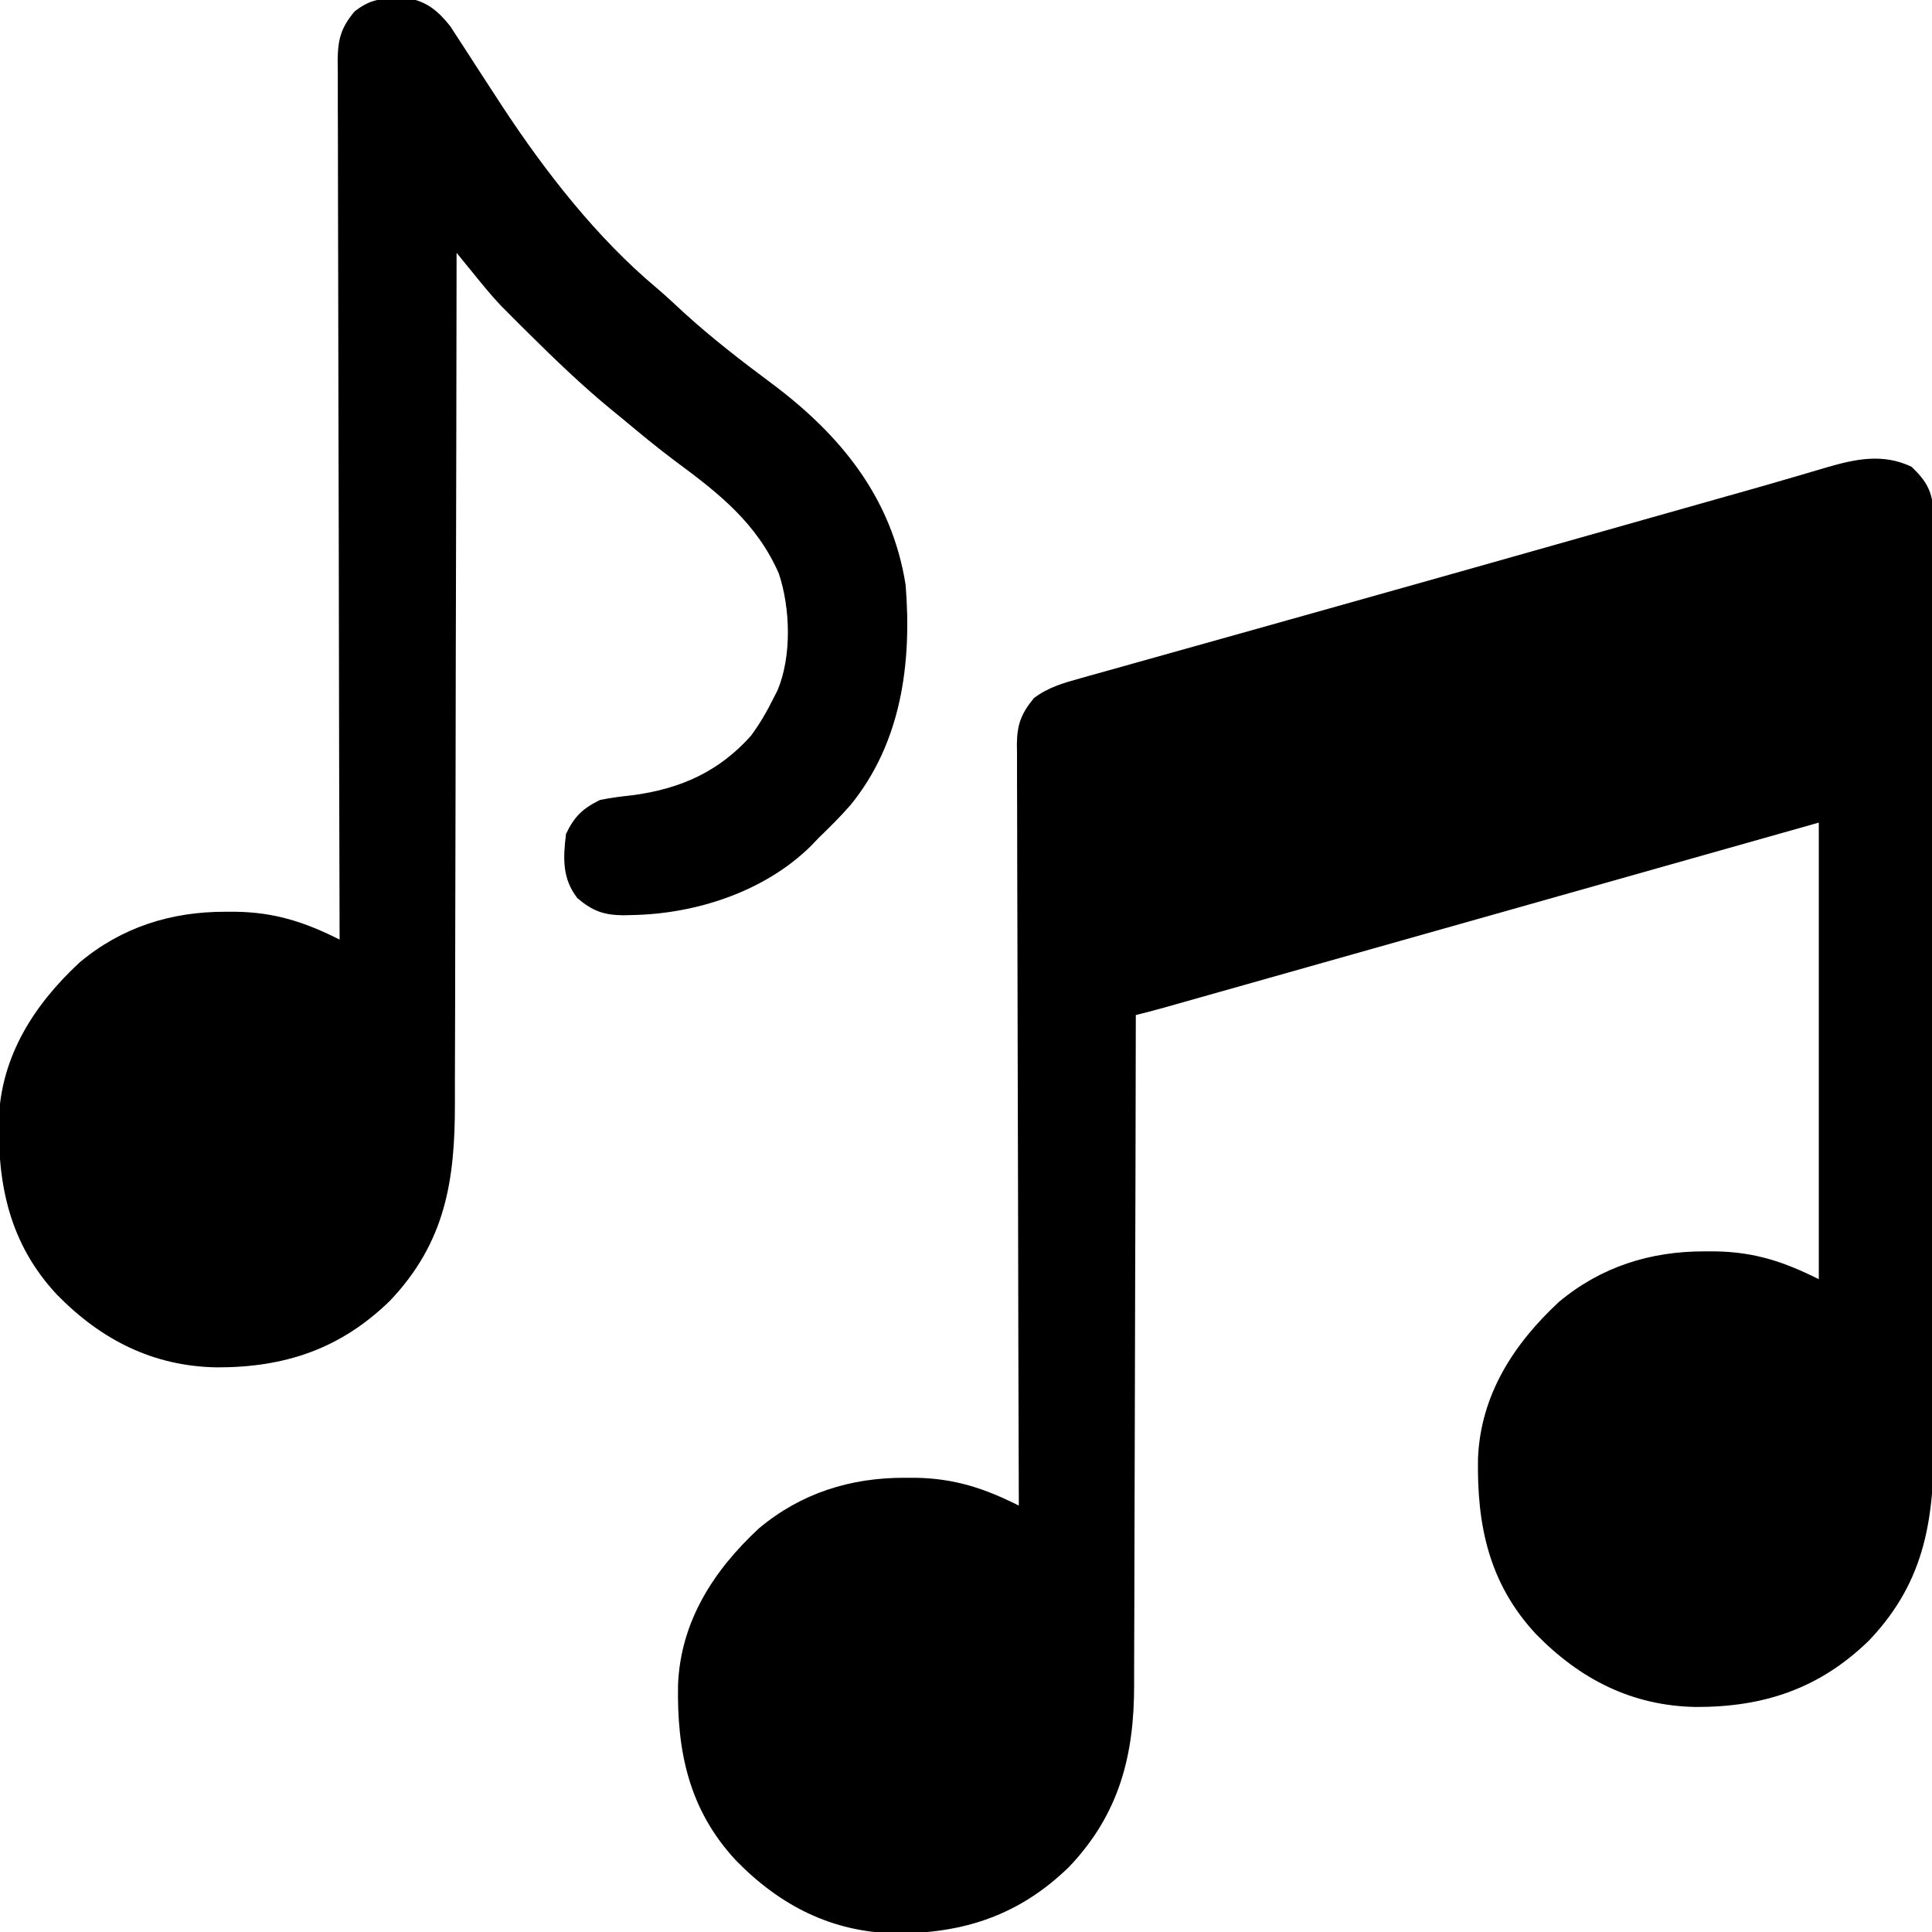
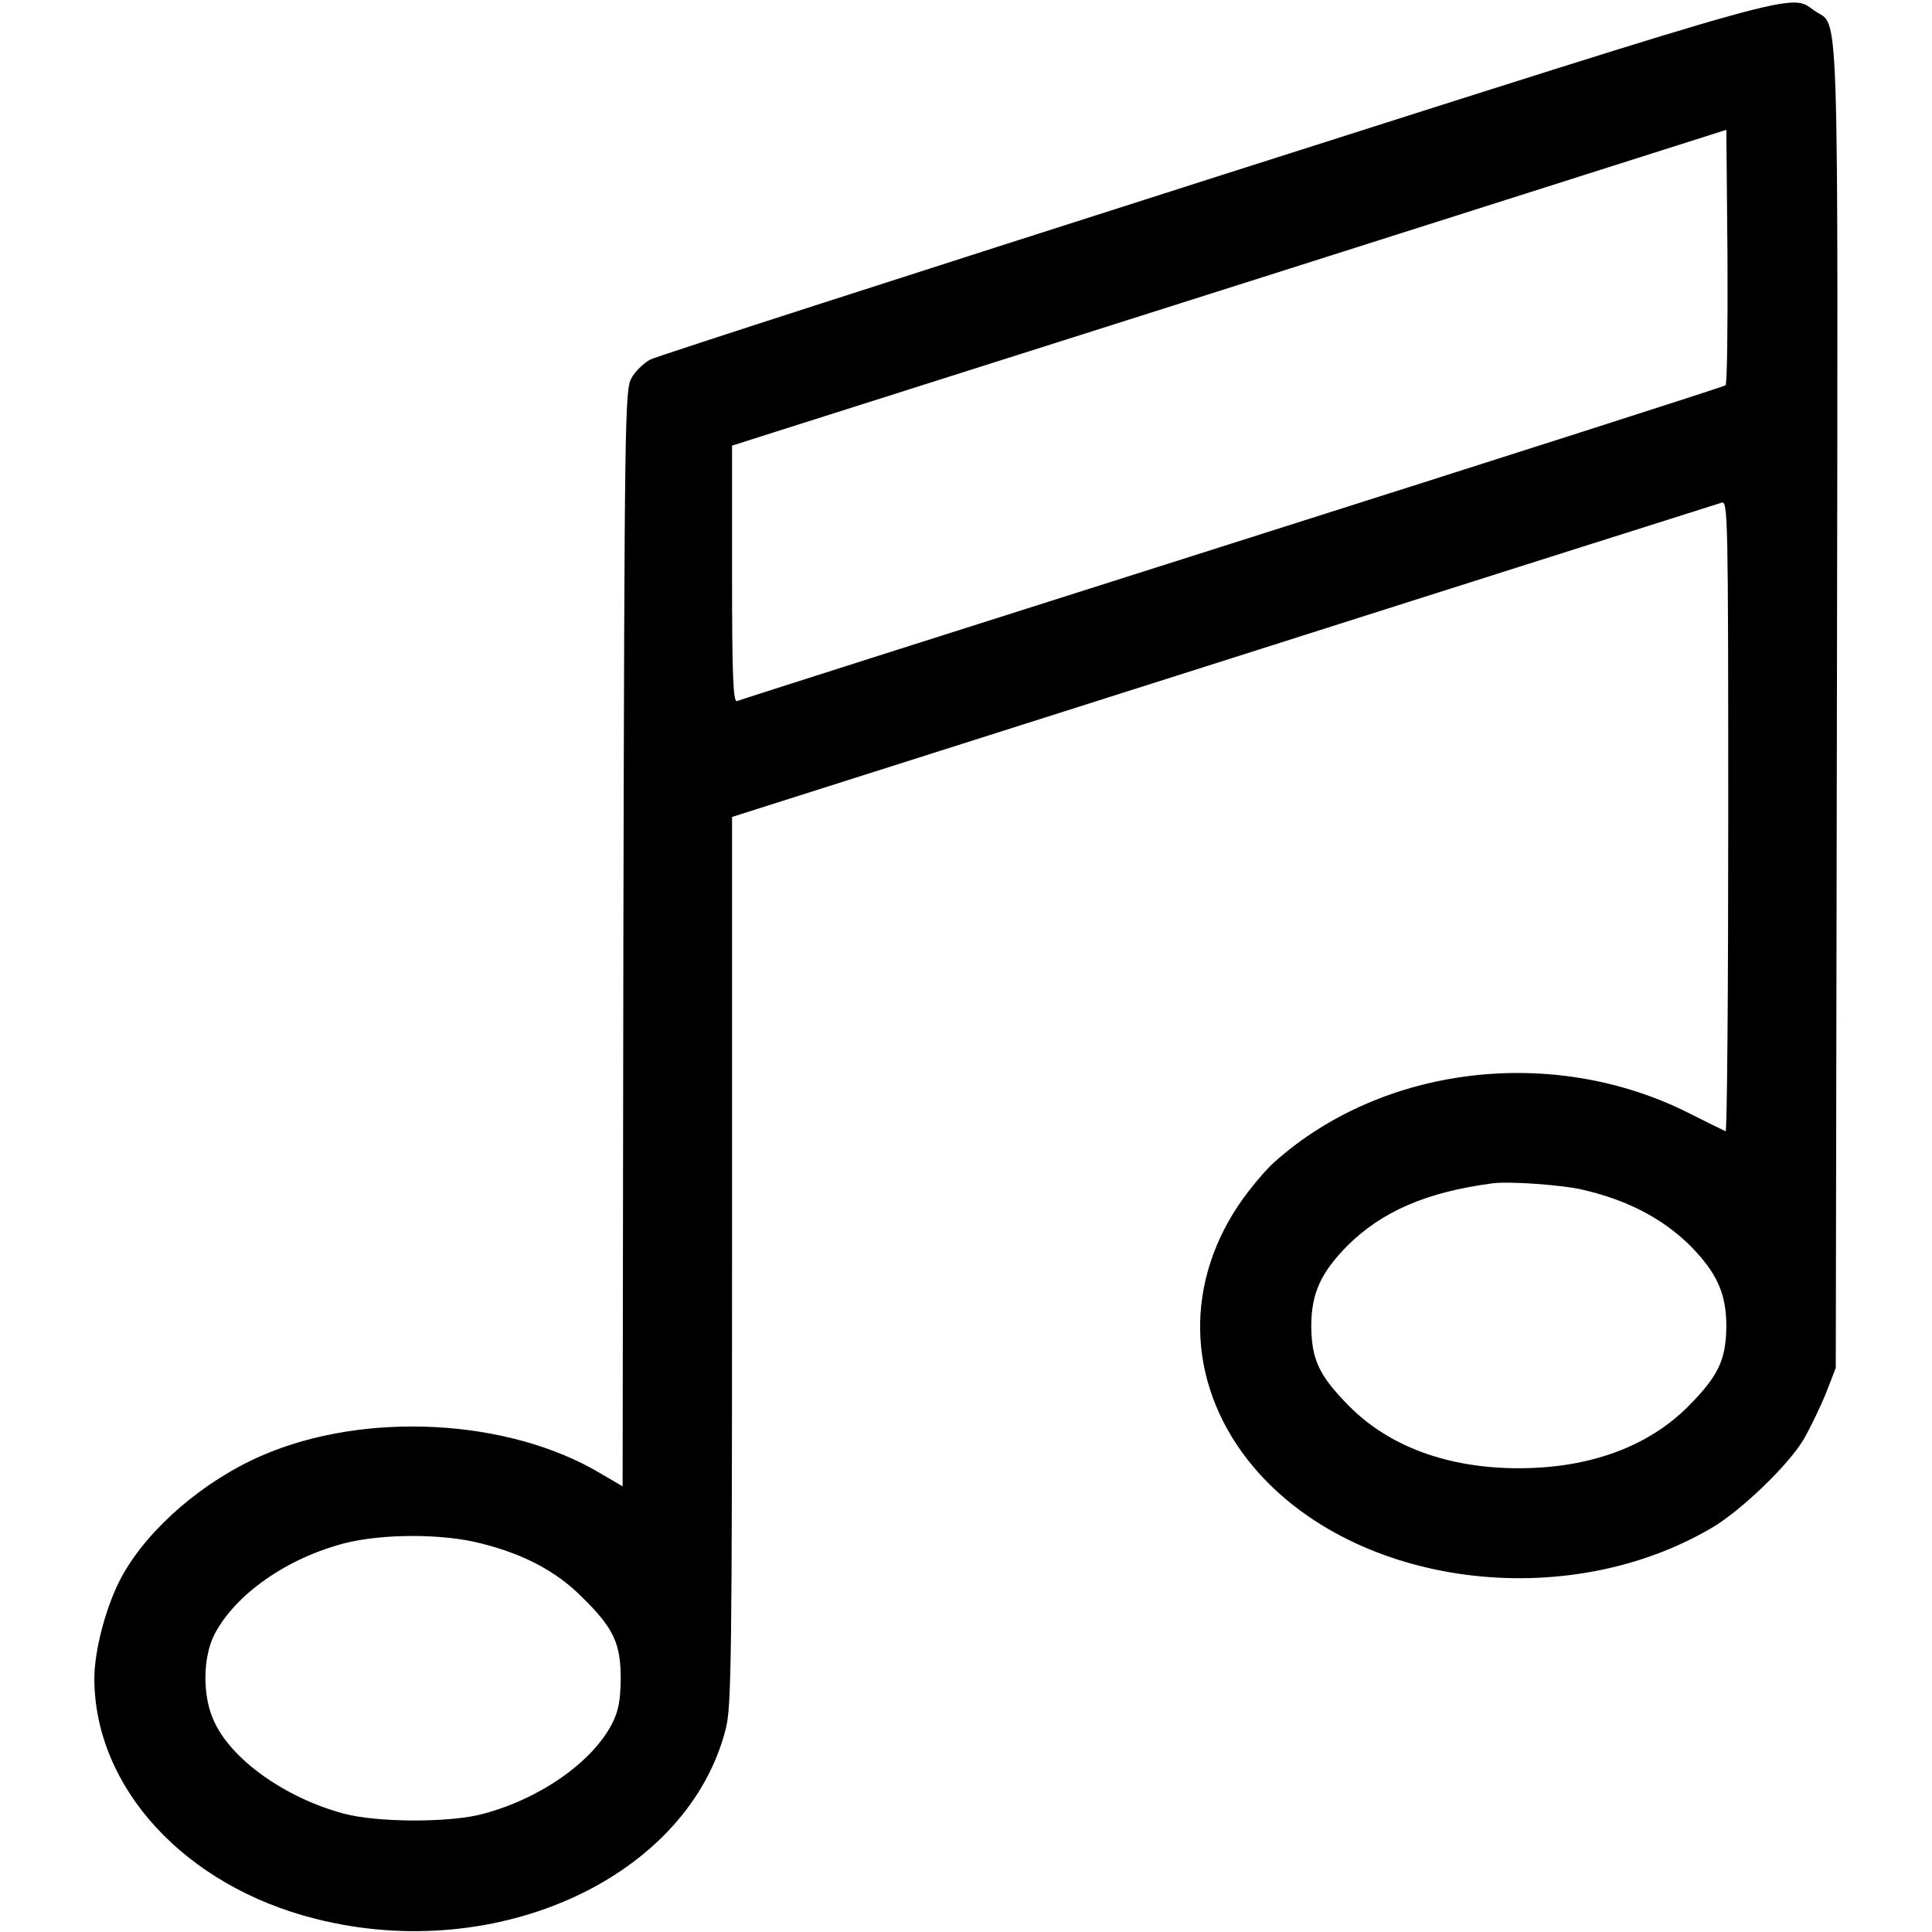
- <svg xmlns="http://www.w3.org/2000/svg" version="1.1" width="512" height="512">
-   <path d="M0 0 C3.999 3.794 5.595 6.618 5.818 12.139 C5.836 14.144 5.837 16.148 5.825 18.152 C5.833 19.811 5.833 19.811 5.841 21.503 C5.856 25.217 5.849 28.929 5.842 32.643 C5.847 35.302 5.854 37.961 5.862 40.621 C5.88 47.101 5.88 53.581 5.875 60.061 C5.871 65.332 5.873 70.603 5.878 75.874 C5.879 76.625 5.879 77.375 5.88 78.148 C5.882 79.673 5.883 81.198 5.885 82.722 C5.899 97.026 5.893 111.329 5.882 125.633 C5.872 138.699 5.885 151.765 5.909 164.831 C5.933 178.259 5.943 191.688 5.936 205.116 C5.932 212.65 5.935 220.184 5.952 227.718 C5.967 234.136 5.967 240.554 5.95 246.973 C5.942 250.243 5.941 253.513 5.955 256.784 C6.034 278.007 4.069 294.951 -11.223 311.031 C-24.372 323.851 -39.166 328.735 -57.195 328.678 C-74.099 328.371 -87.853 321.323 -99.562 309.312 C-112.028 295.883 -115.196 280.418 -114.875 262.75 C-114.184 245.993 -105.446 232.486 -93.441 221.344 C-82.28 212.005 -69.21 207.914 -54.875 207.938 C-53.423 207.939 -53.423 207.939 -51.941 207.94 C-41.596 208.11 -33.84 210.674 -24.562 215.312 C-24.562 175.382 -24.562 135.452 -24.562 94.312 C-44.703 100.005 -44.703 100.005 -65.25 105.812 C-73.65 108.186 -82.049 110.56 -90.449 112.934 C-91.497 113.23 -92.546 113.526 -93.626 113.831 C-98.019 115.073 -102.413 116.314 -106.806 117.556 C-113.229 119.371 -119.652 121.186 -126.075 123.001 C-136.084 125.829 -146.094 128.658 -156.104 131.485 C-160.795 132.811 -165.486 134.136 -170.177 135.462 C-174.575 136.705 -178.973 137.947 -183.371 139.189 C-184.98 139.644 -186.59 140.099 -188.199 140.554 C-190.388 141.172 -192.577 141.791 -194.766 142.408 C-195.989 142.754 -197.213 143.1 -198.474 143.456 C-200.831 144.11 -203.188 144.726 -205.562 145.312 C-205.564 146.3 -205.565 147.288 -205.567 148.306 C-205.604 172.378 -205.663 196.45 -205.746 220.522 C-205.786 232.164 -205.819 243.805 -205.833 255.446 C-205.847 265.596 -205.874 275.747 -205.917 285.897 C-205.94 291.268 -205.955 296.639 -205.954 302.01 C-205.954 307.074 -205.972 312.137 -206.004 317.2 C-206.012 319.051 -206.014 320.901 -206.008 322.752 C-205.959 341.487 -209.957 357.082 -223.223 371.031 C-236.372 383.851 -251.166 388.735 -269.195 388.678 C-286.099 388.371 -299.853 381.323 -311.562 369.312 C-324.028 355.883 -327.196 340.418 -326.875 322.75 C-326.184 305.993 -317.446 292.486 -305.441 281.344 C-294.28 272.005 -281.21 267.914 -266.875 267.938 C-265.423 267.939 -265.423 267.939 -263.941 267.94 C-253.668 268.109 -245.73 270.696 -236.562 275.312 C-236.566 274.246 -236.57 273.18 -236.574 272.081 C-236.662 246.142 -236.728 220.203 -236.77 194.264 C-236.79 181.72 -236.819 169.176 -236.864 156.632 C-236.904 145.7 -236.93 134.768 -236.939 123.836 C-236.944 118.046 -236.956 112.257 -236.985 106.468 C-237.013 101.019 -237.021 95.571 -237.015 90.123 C-237.016 88.122 -237.024 86.122 -237.039 84.122 C-237.059 81.391 -237.054 78.661 -237.044 75.931 C-237.055 75.139 -237.067 74.347 -237.079 73.531 C-237.023 68.349 -235.957 65.441 -232.562 61.312 C-228.792 58.454 -224.627 57.265 -220.121 56.03 C-219.38 55.82 -218.638 55.61 -217.875 55.394 C-215.395 54.695 -212.912 54.006 -210.43 53.316 C-208.644 52.815 -206.859 52.313 -205.074 51.81 C-201.222 50.726 -197.369 49.647 -193.515 48.572 C-187.387 46.862 -181.263 45.142 -175.138 43.421 C-168.687 41.608 -162.236 39.796 -155.784 37.987 C-133.22 31.662 -110.672 25.285 -88.125 18.902 C-81.734 17.093 -75.342 15.286 -68.951 13.479 C-65.933 12.626 -62.916 11.772 -59.898 10.919 C-58.038 10.393 -56.177 9.867 -54.316 9.341 C-52.579 8.85 -50.842 8.359 -49.105 7.867 C-47.436 7.395 -45.766 6.923 -44.096 6.453 C-39.679 5.206 -35.27 3.937 -30.867 2.641 C-29.923 2.365 -28.978 2.089 -28.005 1.805 C-26.2 1.277 -24.398 0.744 -22.597 0.206 C-14.801 -2.066 -7.584 -3.592 0 0 Z " fill="#000000" transform="translate(506.5625,123.6875)" />
-   <path d="M0 0 C0.999 -0.019 1.998 -0.039 3.027 -0.059 C8.169 0.782 11.256 3.413 14.437 7.455 C15.205 8.619 15.962 9.79 16.707 10.969 C17.328 11.916 17.328 11.916 17.962 12.883 C19.277 14.894 20.577 16.915 21.875 18.938 C23.584 21.577 25.3 24.212 27.02 26.844 C27.44 27.489 27.861 28.133 28.295 28.798 C39.549 45.907 53.217 63.459 68.992 76.68 C71.462 78.776 73.815 80.981 76.188 83.188 C83.568 89.916 91.446 96.012 99.457 101.969 C117.781 115.646 131.392 132.25 135.062 155.438 C136.741 176.127 133.959 197.27 120.414 213.832 C117.775 216.858 114.951 219.65 112.062 222.438 C111.356 223.175 110.65 223.912 109.922 224.672 C97.634 236.773 79.412 242.648 62.5 242.938 C61.75 242.956 61 242.975 60.227 242.994 C55.095 242.934 52.075 241.879 48.062 238.438 C44.006 233.215 44.289 227.784 45.062 221.438 C47.25 216.818 49.525 214.658 54.062 212.438 C57.06 211.801 60.083 211.479 63.125 211.125 C75.527 209.398 85.573 204.92 94.062 195.438 C96.413 192.246 98.312 188.99 100.062 185.438 C100.403 184.776 100.743 184.115 101.094 183.434 C104.92 174.381 104.537 161.571 101.438 152.375 C95.576 139.044 85.558 131.158 74.059 122.676 C69.258 119.089 64.66 115.279 60.062 111.438 C59.052 110.614 58.041 109.79 57 108.941 C49.367 102.64 42.268 95.852 35.25 88.875 C34.379 88.013 33.508 87.151 32.61 86.263 C31.763 85.412 30.916 84.56 30.043 83.684 C29.299 82.938 28.556 82.192 27.79 81.424 C25.17 78.66 22.797 75.702 20.392 72.751 C19.581 71.757 18.771 70.763 17.935 69.739 C17.317 68.979 16.699 68.22 16.062 67.438 C16.061 68.693 16.06 69.949 16.058 71.243 C16.022 101.092 15.966 130.941 15.885 160.79 C15.875 164.469 15.865 168.147 15.855 171.826 C15.852 172.924 15.852 172.924 15.849 174.045 C15.818 185.883 15.801 197.721 15.789 209.559 C15.777 221.717 15.749 233.874 15.708 246.032 C15.683 253.527 15.669 261.021 15.671 268.516 C15.671 274.275 15.65 280.034 15.621 285.792 C15.613 288.146 15.611 290.5 15.617 292.853 C15.659 313.29 13.082 329.719 -1.598 345.156 C-14.747 357.976 -29.541 362.86 -47.57 362.803 C-64.474 362.496 -78.228 355.448 -89.938 343.438 C-102.403 330.008 -105.571 314.543 -105.25 296.875 C-104.559 280.118 -95.821 266.611 -83.816 255.469 C-72.655 246.13 -59.585 242.039 -45.25 242.062 C-43.798 242.064 -43.798 242.064 -42.316 242.065 C-32.043 242.234 -24.105 244.821 -14.938 249.438 C-14.941 248.206 -14.945 246.975 -14.949 245.706 C-15.035 216.477 -15.101 187.249 -15.142 158.02 C-15.147 154.423 -15.152 150.825 -15.157 147.228 C-15.158 146.512 -15.159 145.796 -15.16 145.058 C-15.178 133.461 -15.209 121.864 -15.246 110.267 C-15.284 98.368 -15.306 86.469 -15.314 74.57 C-15.319 67.886 -15.331 61.203 -15.36 54.519 C-15.388 48.23 -15.396 41.941 -15.39 35.652 C-15.391 33.343 -15.399 31.033 -15.414 28.723 C-15.434 25.572 -15.429 22.422 -15.419 19.27 C-15.43 18.354 -15.442 17.438 -15.454 16.494 C-15.402 10.98 -14.635 7.802 -10.938 3.438 C-7.306 0.617 -4.561 0.006 0 0 Z " fill="#000000" transform="translate(104.9375,-0.4375)" />
+ <svg xmlns="http://www.w3.org/2000/svg" version="1.0" width="512pt" height="512pt" viewBox="0 0 512 512" preserveAspectRatio="xMidYMid meet">
+   <g transform="translate(0,512) scale(0.1,-0.1)" fill="#000000" stroke="none">
+     <path d="M3225 4652 c-808 -258 -1485 -476 -1502 -485 -18 -10 -41 -32 -50 -50 -17 -30 -18 -118 -21 -1484 l-2 -1452 -58 34 c-244 146 -625 166 -897 48 -155 -67 -300 -192 -370 -317 -42 -75 -75 -197 -75 -275 1 -289 240 -549 586 -636 484 -123 990 112 1088 506 14 58 16 188 16 1240 l0 1174 1303 414 c716 228 1310 416 1320 419 16 4 17 -40 17 -833 0 -460 -3 -835 -7 -833 -5 2 -51 25 -103 51 -357 177 -806 123 -1092 -132 -26 -23 -69 -75 -96 -115 -149 -223 -133 -489 41 -695 268 -316 826 -389 1215 -159 76 45 200 164 241 232 18 31 45 87 60 124 l26 67 3 1753 c3 1940 7 1796 -60 1844 -65 46 -8 62 -1583 -440z m1348 -553 c-5 -4 -593 -192 -1308 -419 -715 -227 -1306 -415 -1312 -418 -10 -3 -13 68 -13 337 l0 340 113 36 c61 19 654 208 1317 418 l1205 383 3 -335 c1 -184 -1 -338 -5 -342z m-383 -2131 c121 -27 216 -77 289 -149 71 -72 96 -127 96 -214 -1 -89 -21 -131 -100 -211 -107 -108 -263 -165 -450 -165 -187 0 -343 57 -450 165 -79 80 -99 122 -100 211 0 87 25 142 96 214 92 91 210 142 384 165 43 6 182 -4 235 -16z m-2916 -938 c116 -29 202 -75 271 -145 82 -81 100 -121 100 -215 -1 -59 -6 -85 -24 -120 -54 -102 -191 -197 -341 -237 -89 -24 -282 -23 -370 1 -155 42 -297 143 -343 245 -31 66 -30 170 2 231 56 106 191 200 343 240 102 26 261 26 362 0z" />
+   </g>
</svg>
